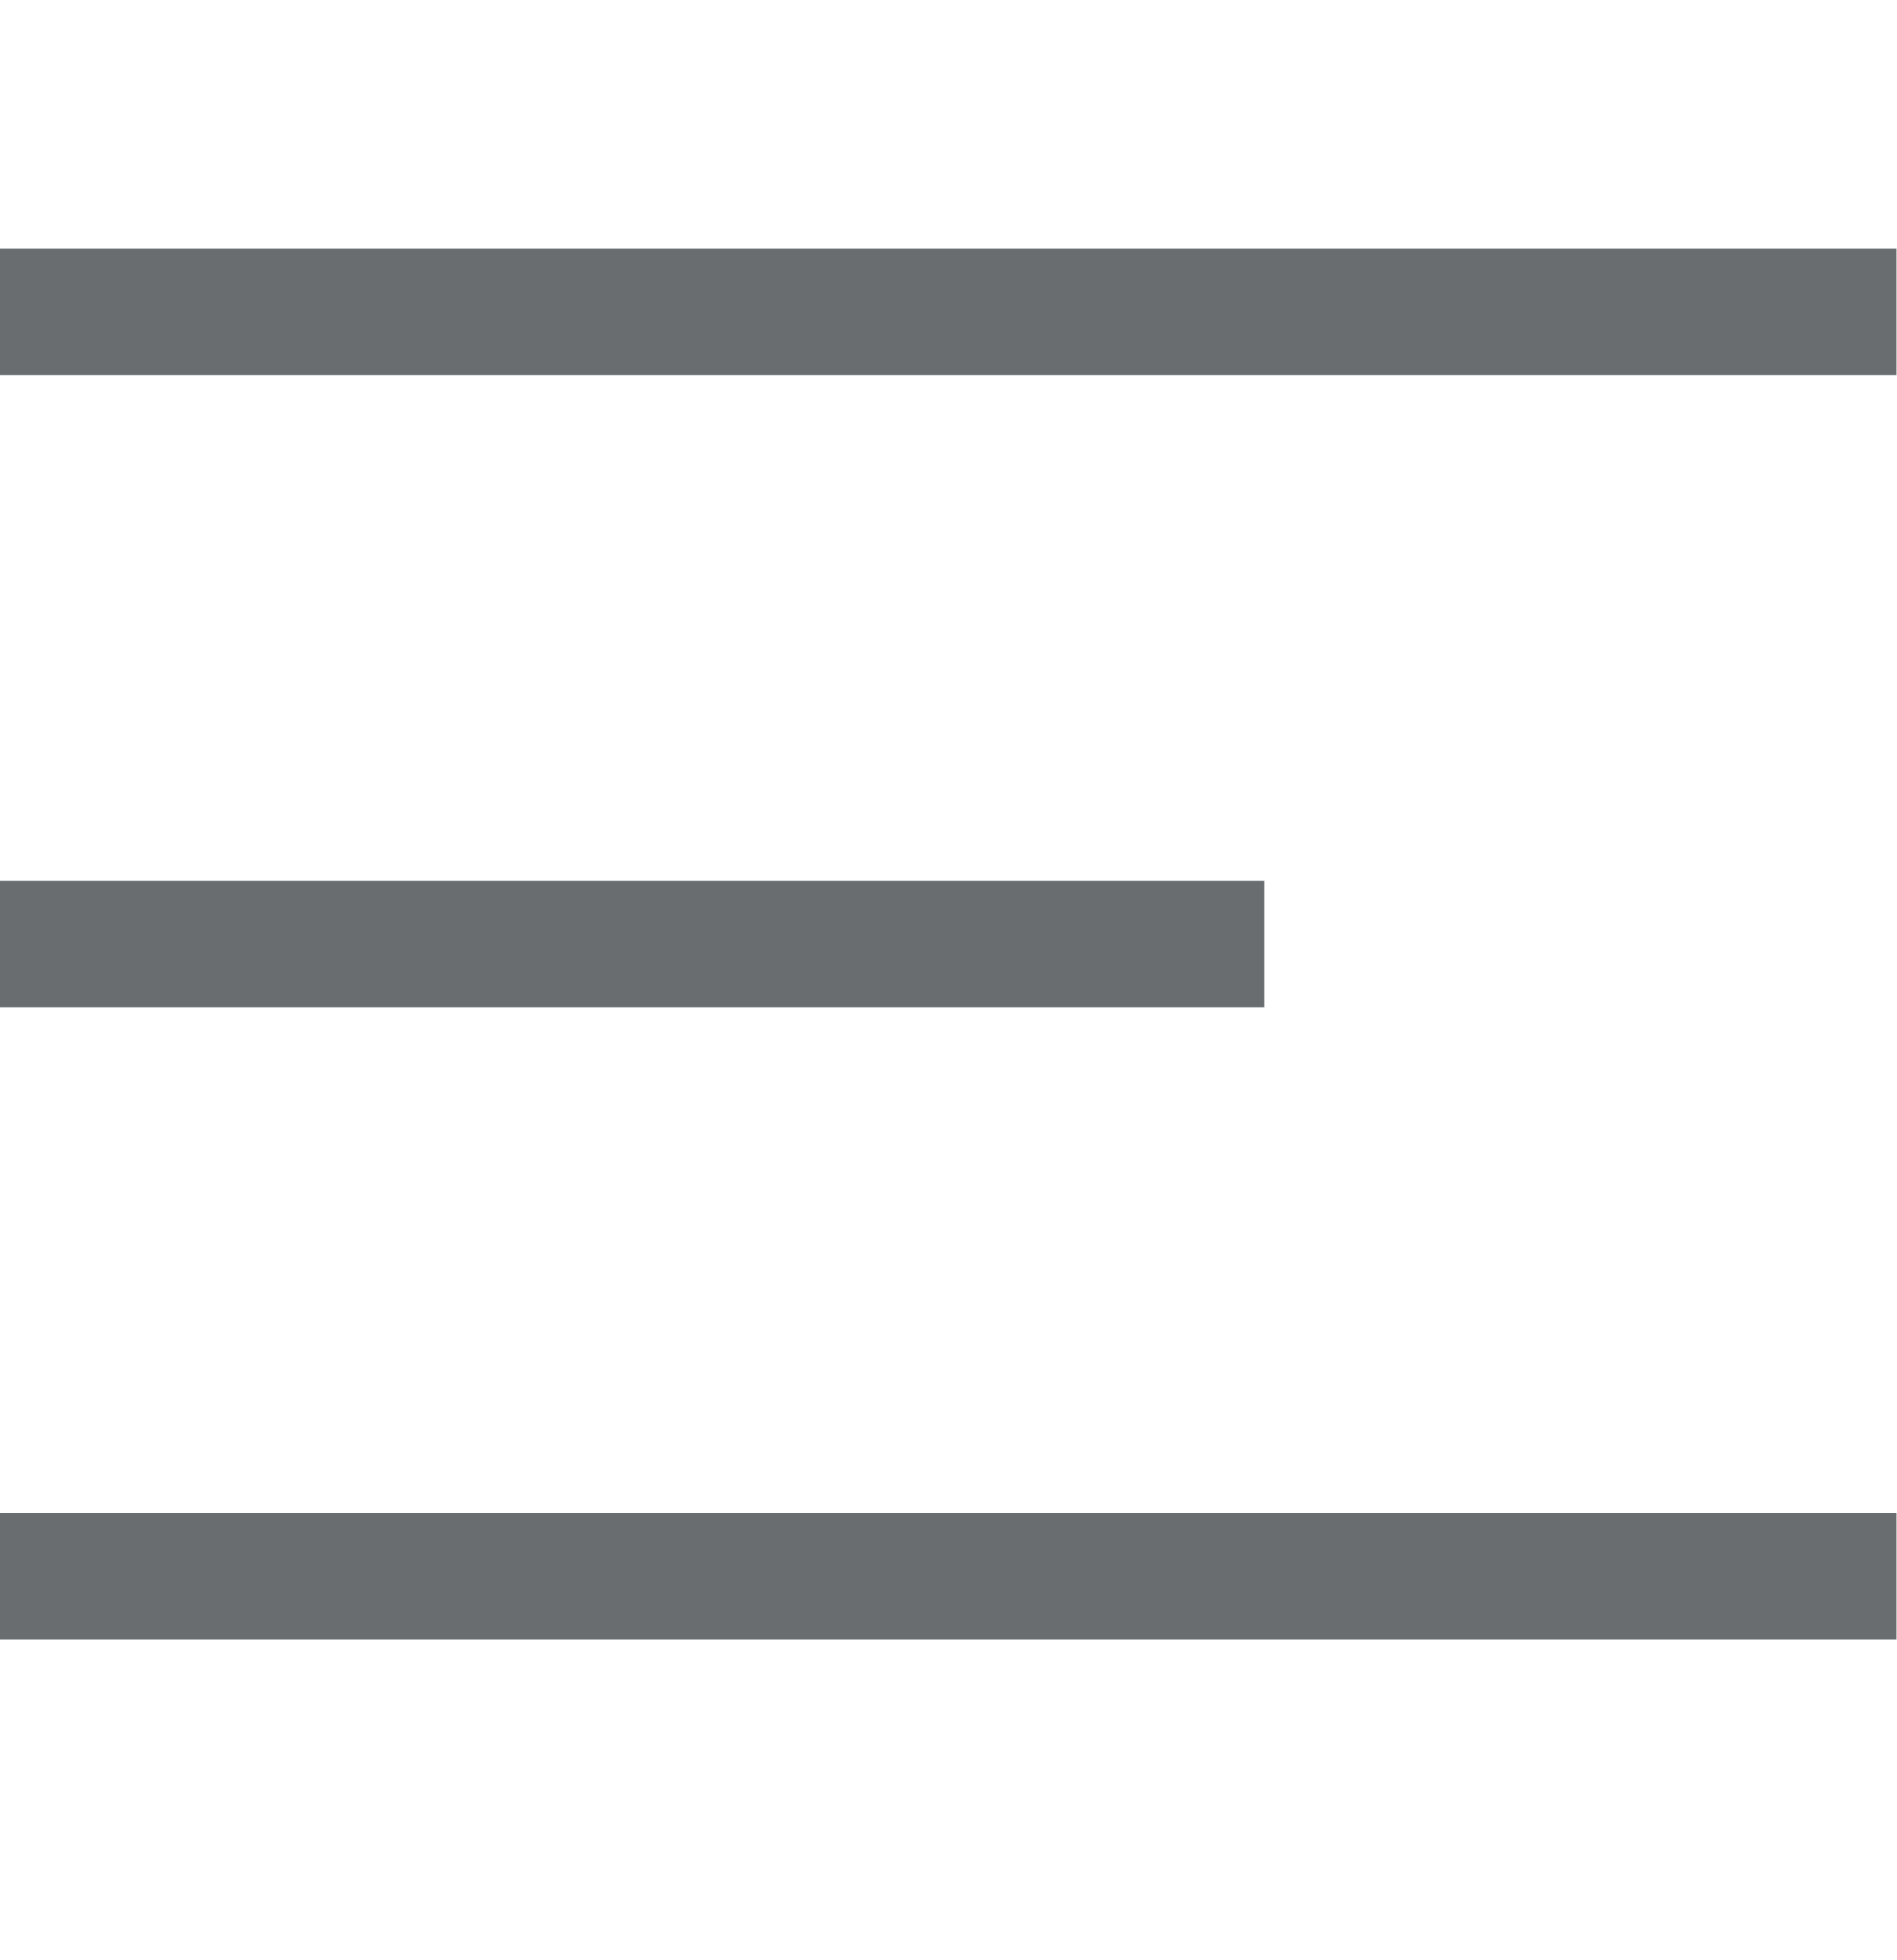
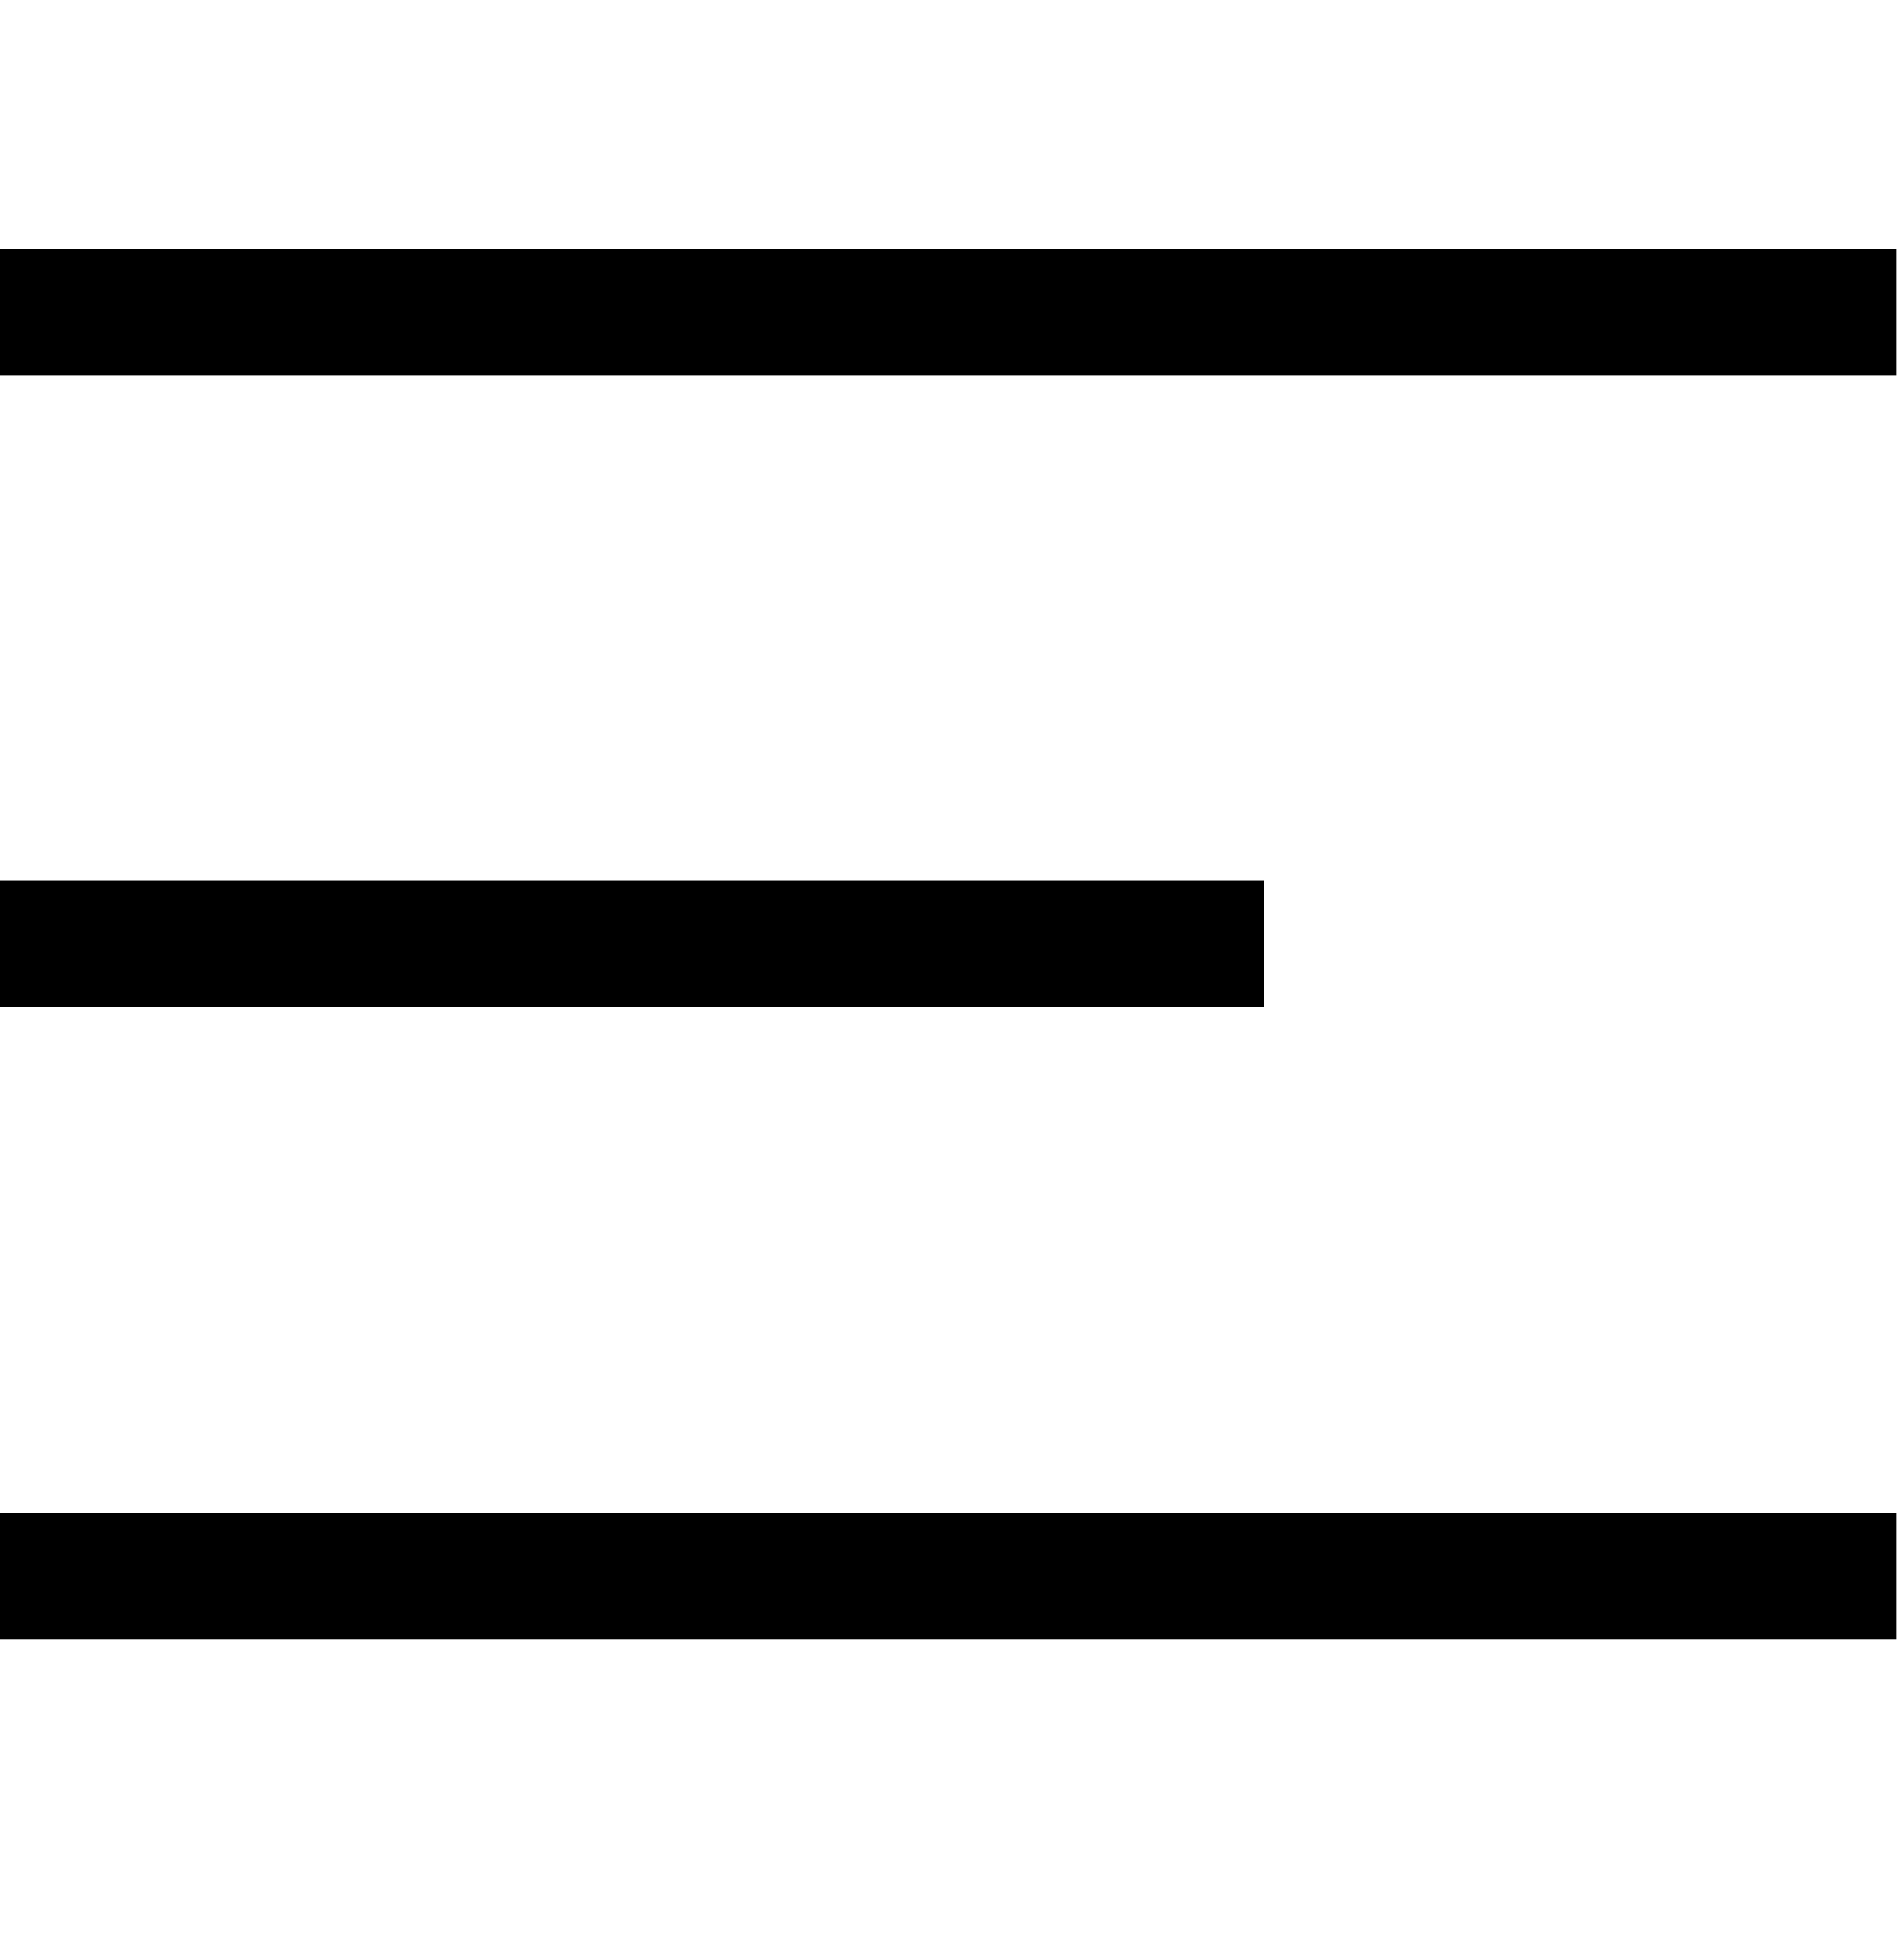
<svg xmlns="http://www.w3.org/2000/svg" width="30" height="31" viewBox="0 0 30 31" fill="none">
-   <line y1="4.932" x2="30" y2="4.932" stroke="#696D70" stroke-width="2" />
-   <line y1="14.932" x2="20" y2="14.932" stroke="#696D70" stroke-width="2" />
-   <line y1="24.932" x2="30" y2="24.932" stroke="#696D70" stroke-width="2" />
+   <line y1="4.932" x2="30" y2="4.932" stroke="black" stroke-width="2" />
+   <line y1="14.932" x2="20" y2="14.932" stroke="black" stroke-width="2" />
+   <line y1="24.932" x2="30" y2="24.932" stroke="black" stroke-width="2" />
</svg>
